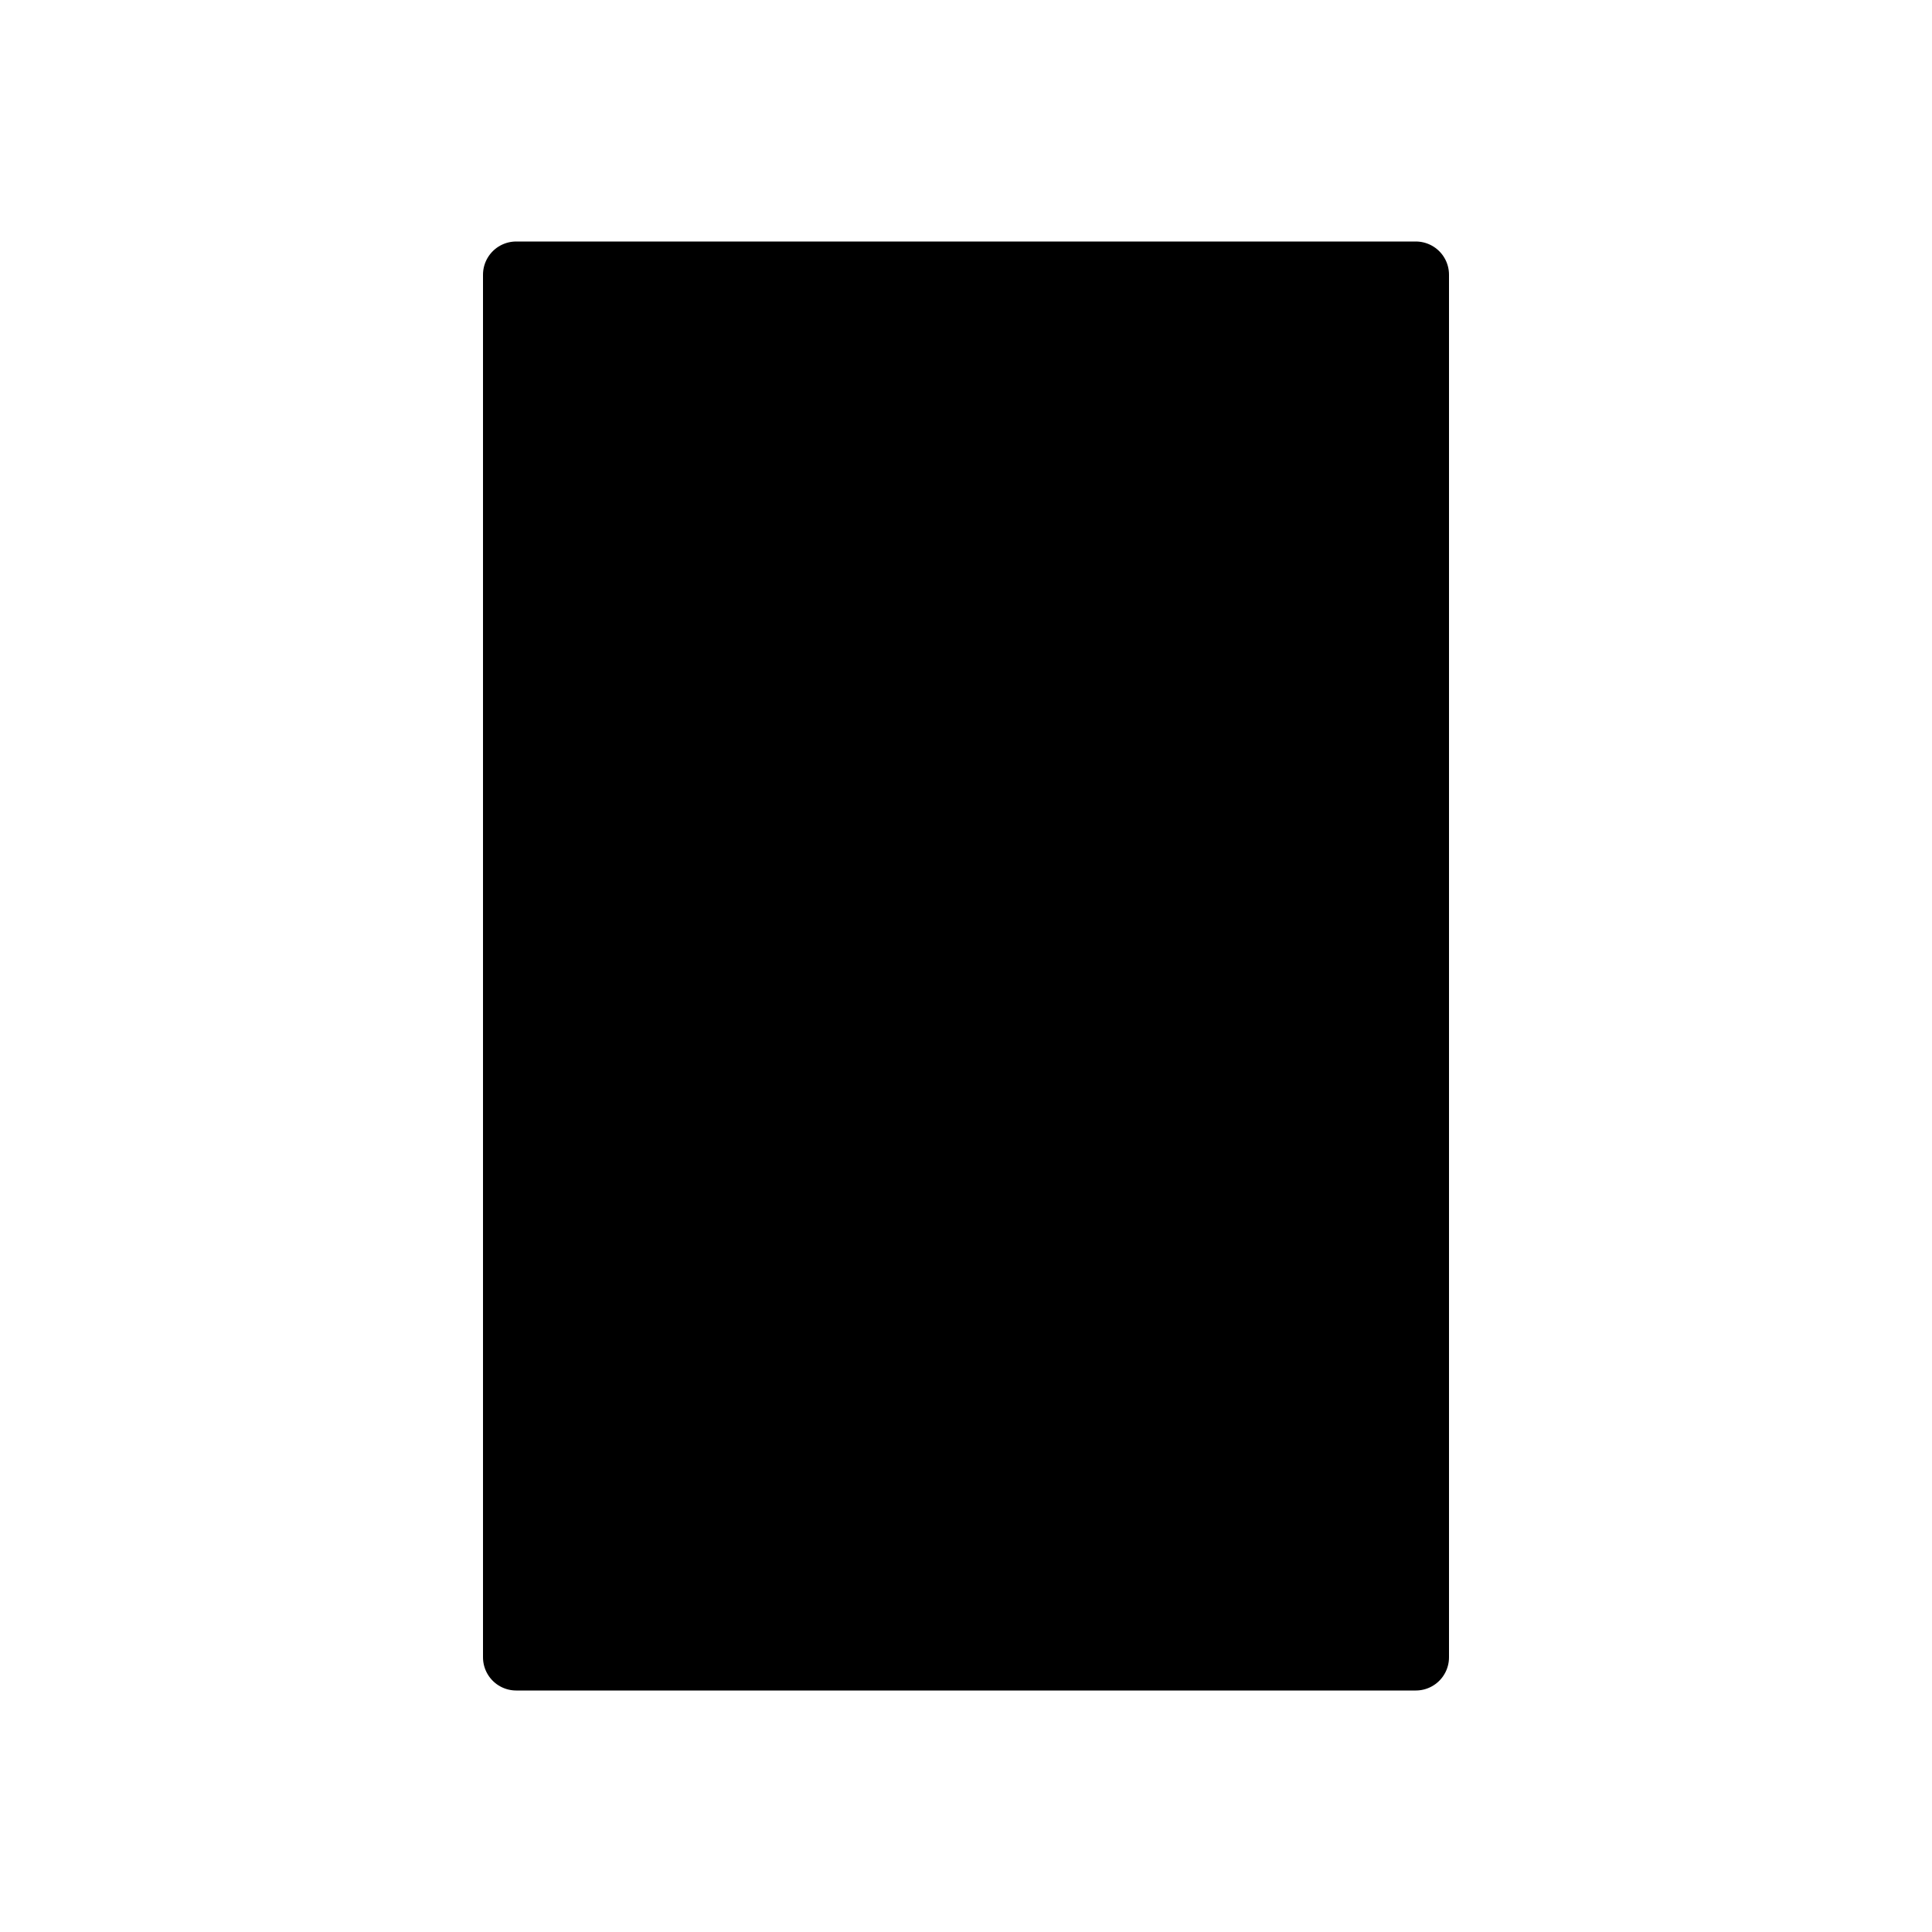
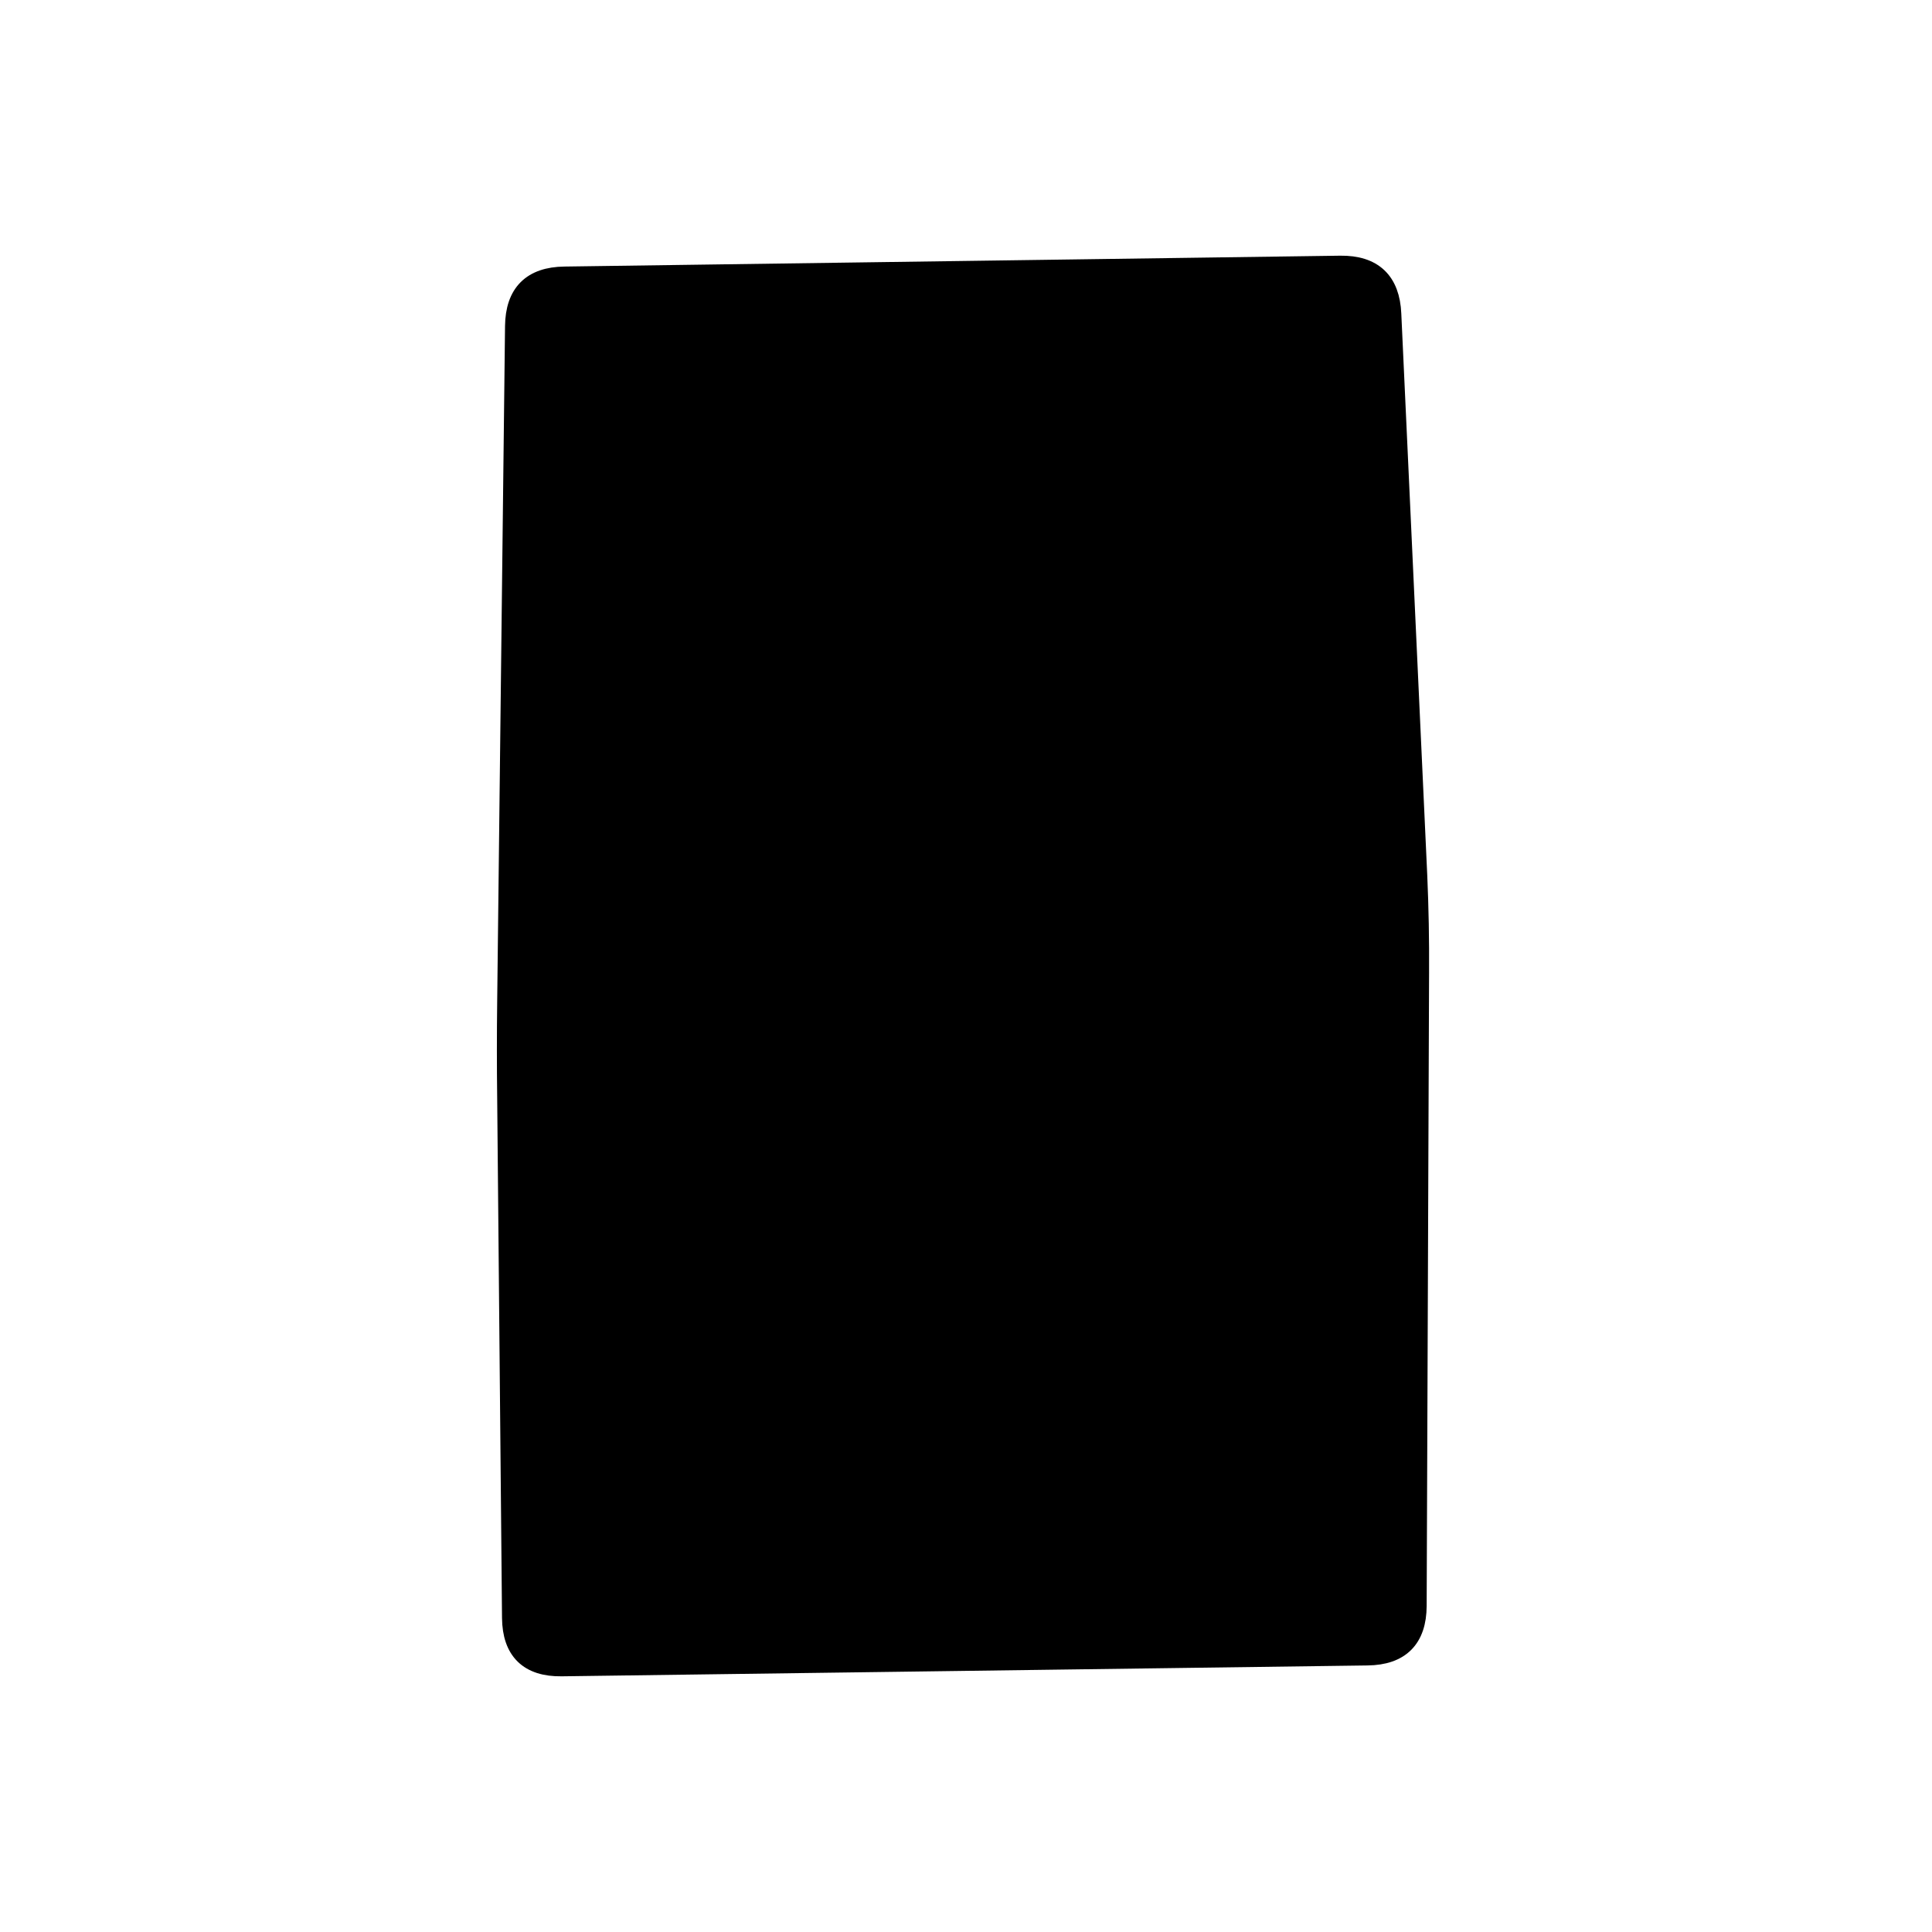
<svg xmlns="http://www.w3.org/2000/svg" viewBox="0 0 64 64" width="64" height="64">
-   <g stroke-linejoin="round">
-     <path d="M17.1,9.1H46.9V54.9H17.1Z" fill="currentColor" stroke="currentColor" stroke-width="2.2" />
-   </g>
+   <path d="M17.08,10.8 Q17.1,9.2 18.7,9.18 L44.4,8.82 Q46,8.8 46.07,10.4 L46.93,29.01 Q47,30.61 46.99,32.21 L46.91,53.2 Q46.9,54.8 45.3,54.82 L18.6,55.18 Q17,55.2 16.98,53.6 L16.82,36.38 Q16.8,34.78 16.82,33.18Z" fill="currentColor" stroke="currentColor" stroke-width=".7" />
</svg>
